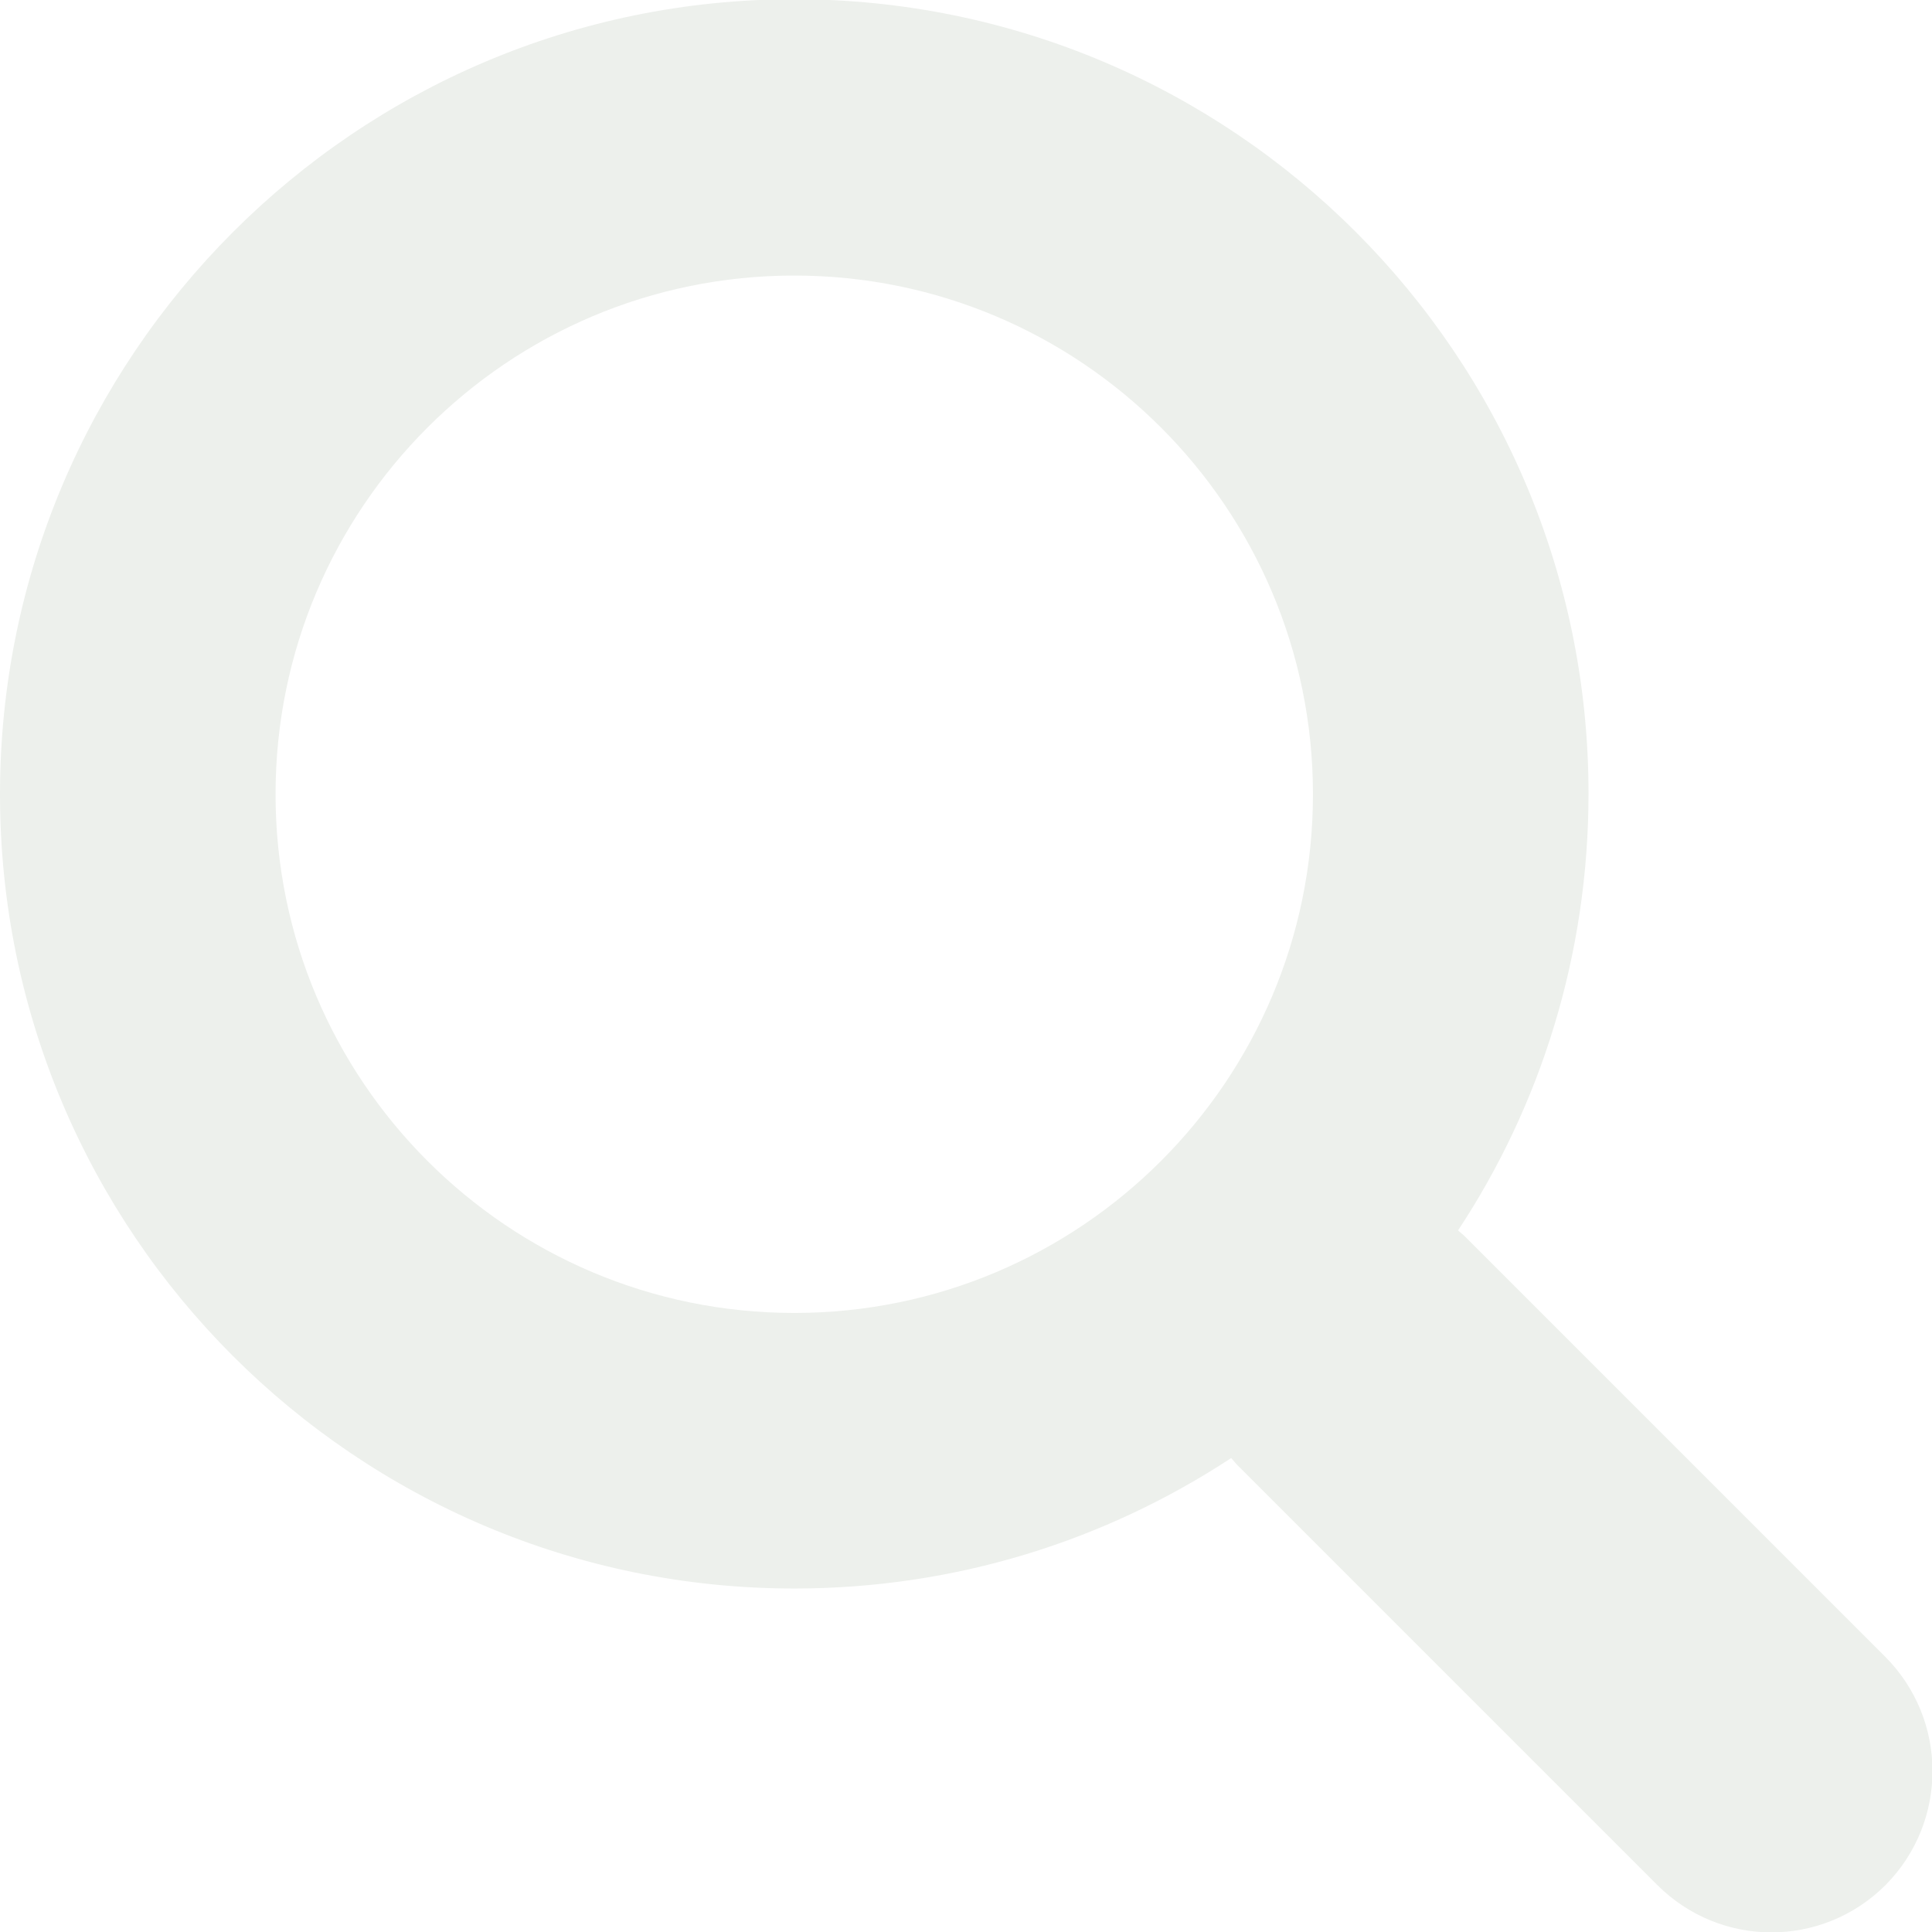
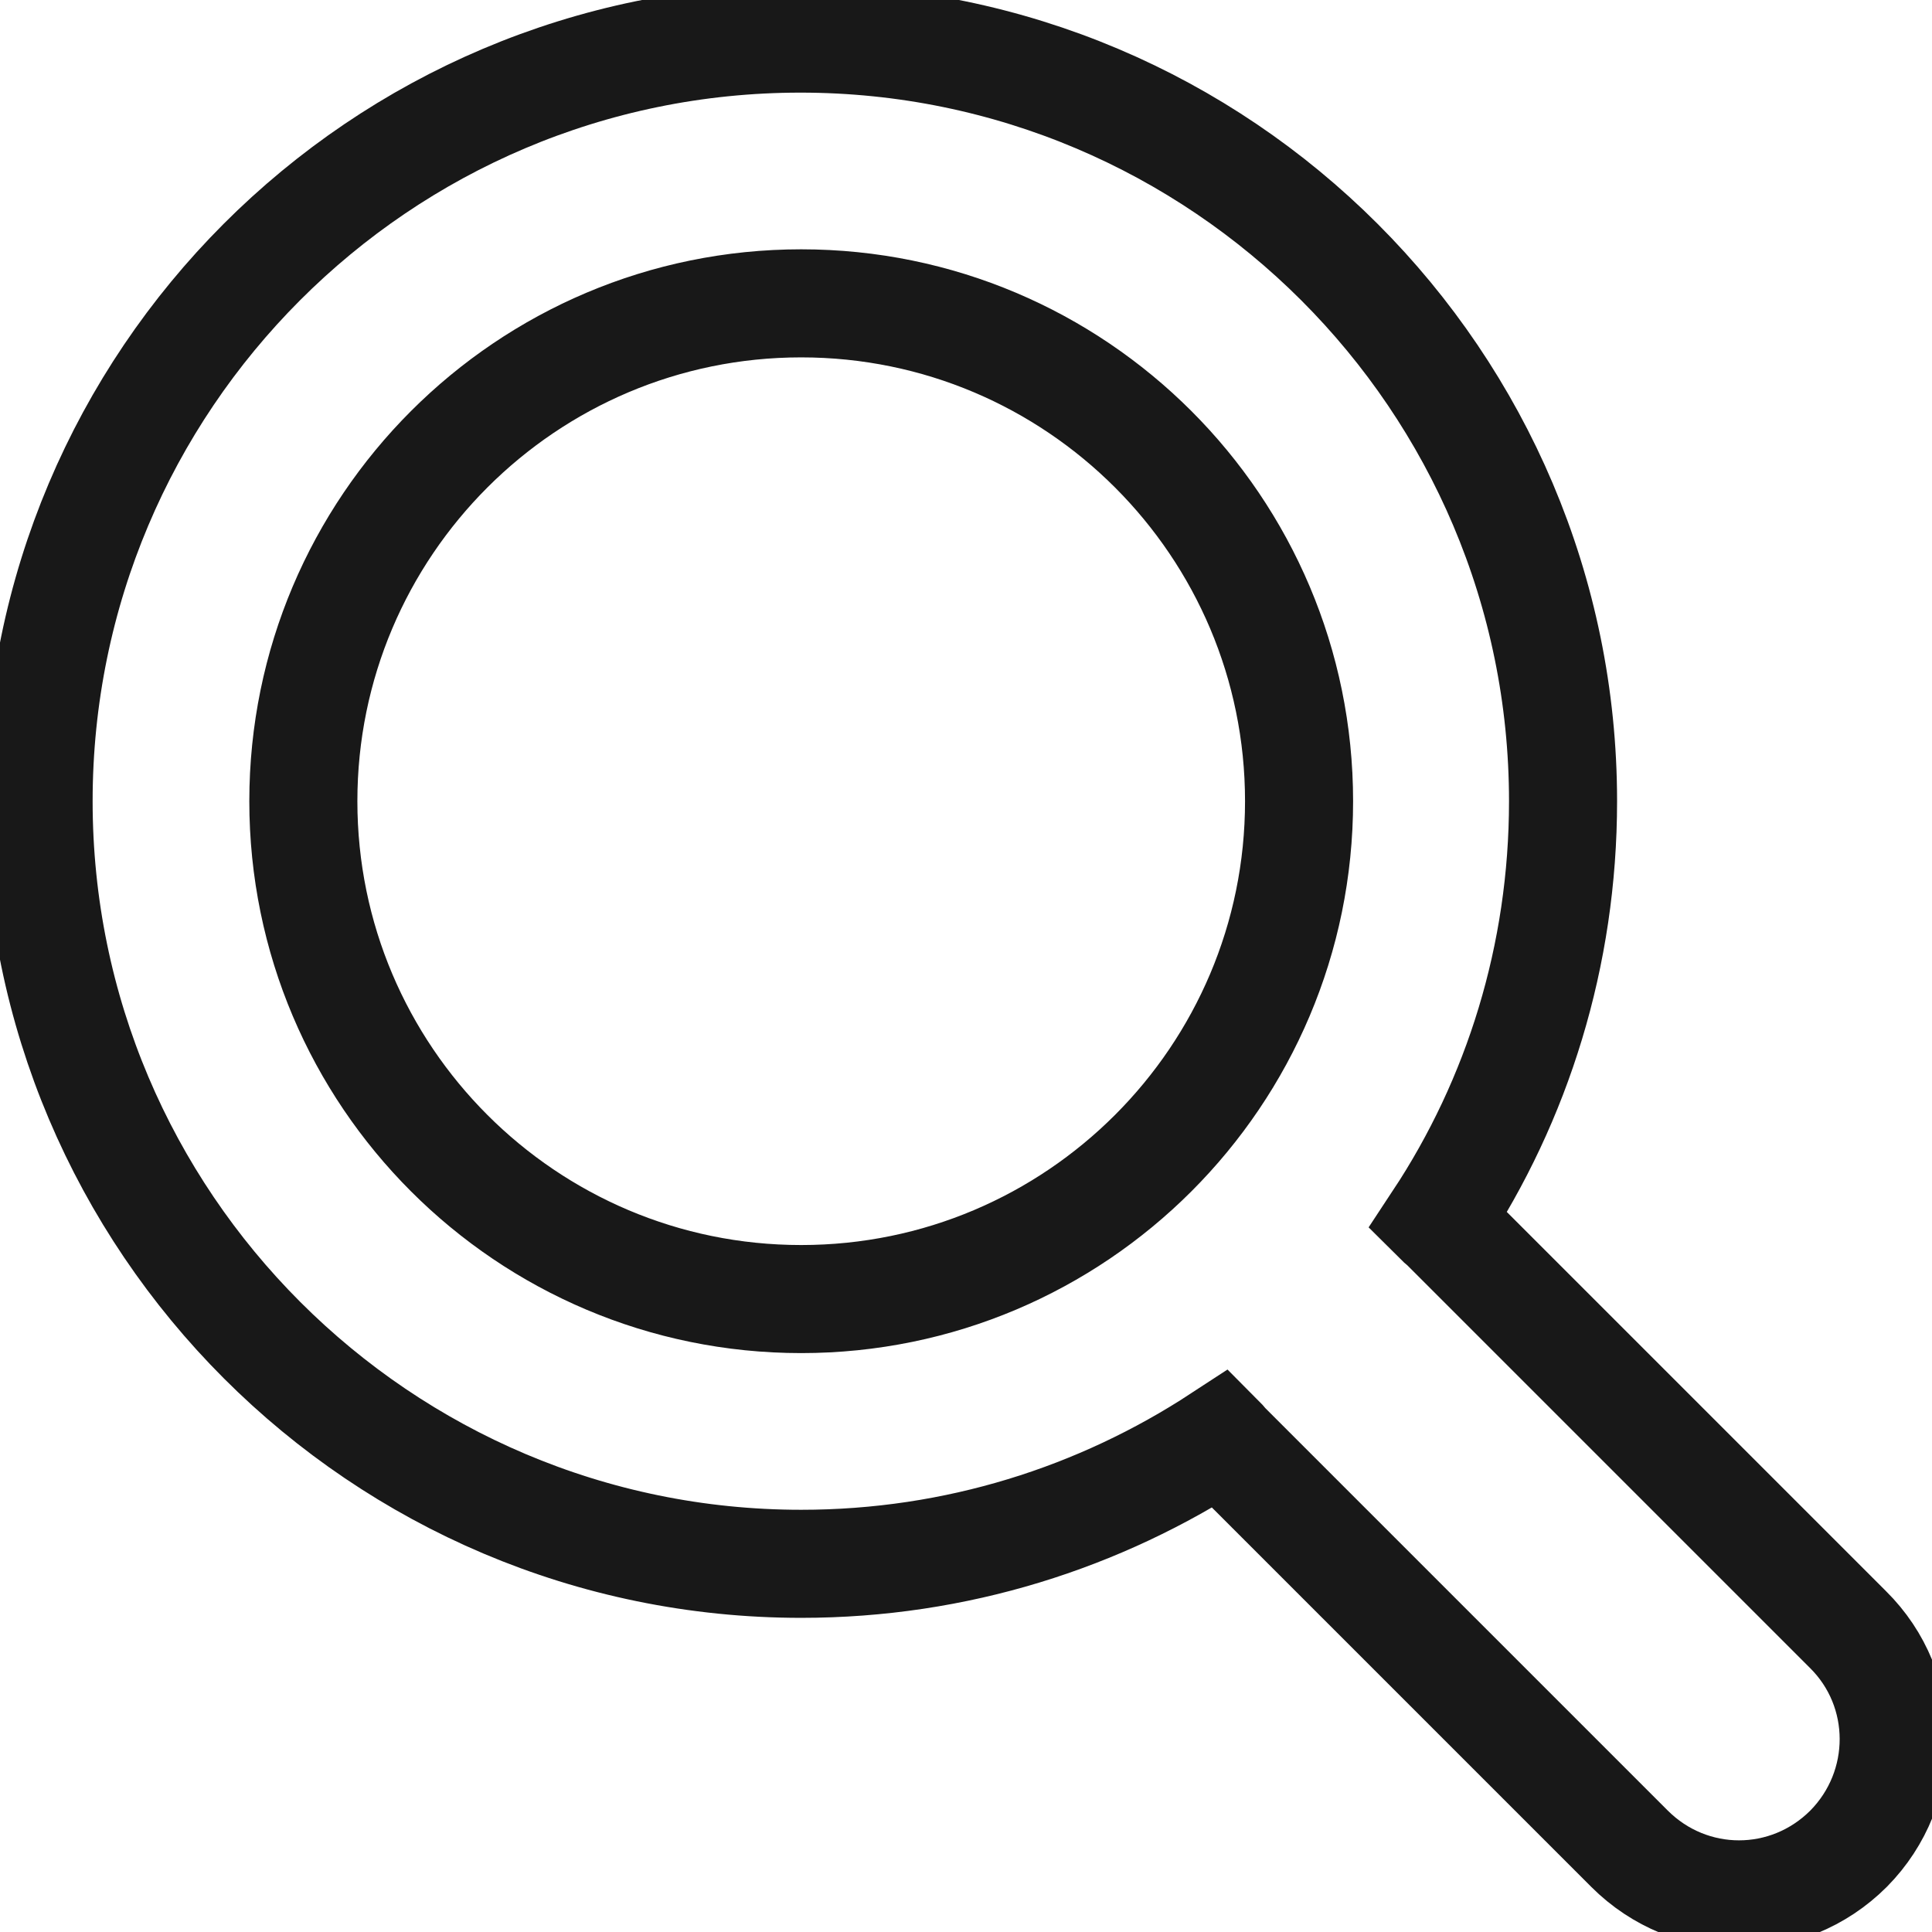
- <svg xmlns="http://www.w3.org/2000/svg" id="Capa_1" viewBox="-514 275.7 250.3 250.3" style="enable-background:new -514 275.7 250.3 250.3">
-   <style>
-     .st0{fill:#edf0ec}
-   </style>
-   <path class="st0" d="M-269.8 490.3l-54.4-54.4c-.3-.3-.6-.5-.9-.8 10.7-16.2 16.9-35.7 16.9-56.6 0-56.8-46.1-102.9-102.9-102.9S-514 321.8-514 378.6s46.1 102.9 102.9 102.9c20.9 0 40.3-6.2 56.6-16.9.3.3.5.6.8.9l54.4 54.4c8.2 8.2 21.4 8.2 29.6 0 8.1-8.2 8.1-21.4-.1-29.6zm-141.3-44.5c-37.1 0-67.2-30.1-67.2-67.2s30.1-67.2 67.2-67.2 67.2 30.1 67.2 67.2-30.1 67.2-67.2 67.2z" id="Search" />
+ <svg xmlns="http://www.w3.org/2000/svg" version="1.1" id="Capa_1" x="0px" y="0px" viewBox="-514 275.7 250.3 250.3" style="enable-background:new -514 275.7 250.3 250.3;" xml:space="preserve">
+   <style type="text/css">
+ 	.st0{fill:none;stroke:#181818;stroke-width:14;stroke-miterlimit:10;}
+ </style>
+   <path id="Search" class="st0" d="M-274.6,486.8l-52.2-52.2c-0.3-0.3-0.6-0.5-0.9-0.8c10.3-15.6,16.2-34.3,16.2-54.3  c0-54.5-44.3-98.8-98.8-98.8S-509,325-509,379.5s44.3,98.8,98.8,98.8c20.1,0,38.7-6,54.3-16.2c0.3,0.3,0.5,0.6,0.8,0.9l52.2,52.2  c7.9,7.9,20.5,7.9,28.4,0C-266.7,507.3-266.7,494.6-274.6,486.8L-274.6,486.8z M-410.2,444c-35.6,0-64.5-28.9-64.5-64.5  s28.9-64.5,64.5-64.5s64.5,28.9,64.5,64.5S-374.6,444-410.2,444z" />
</svg>
